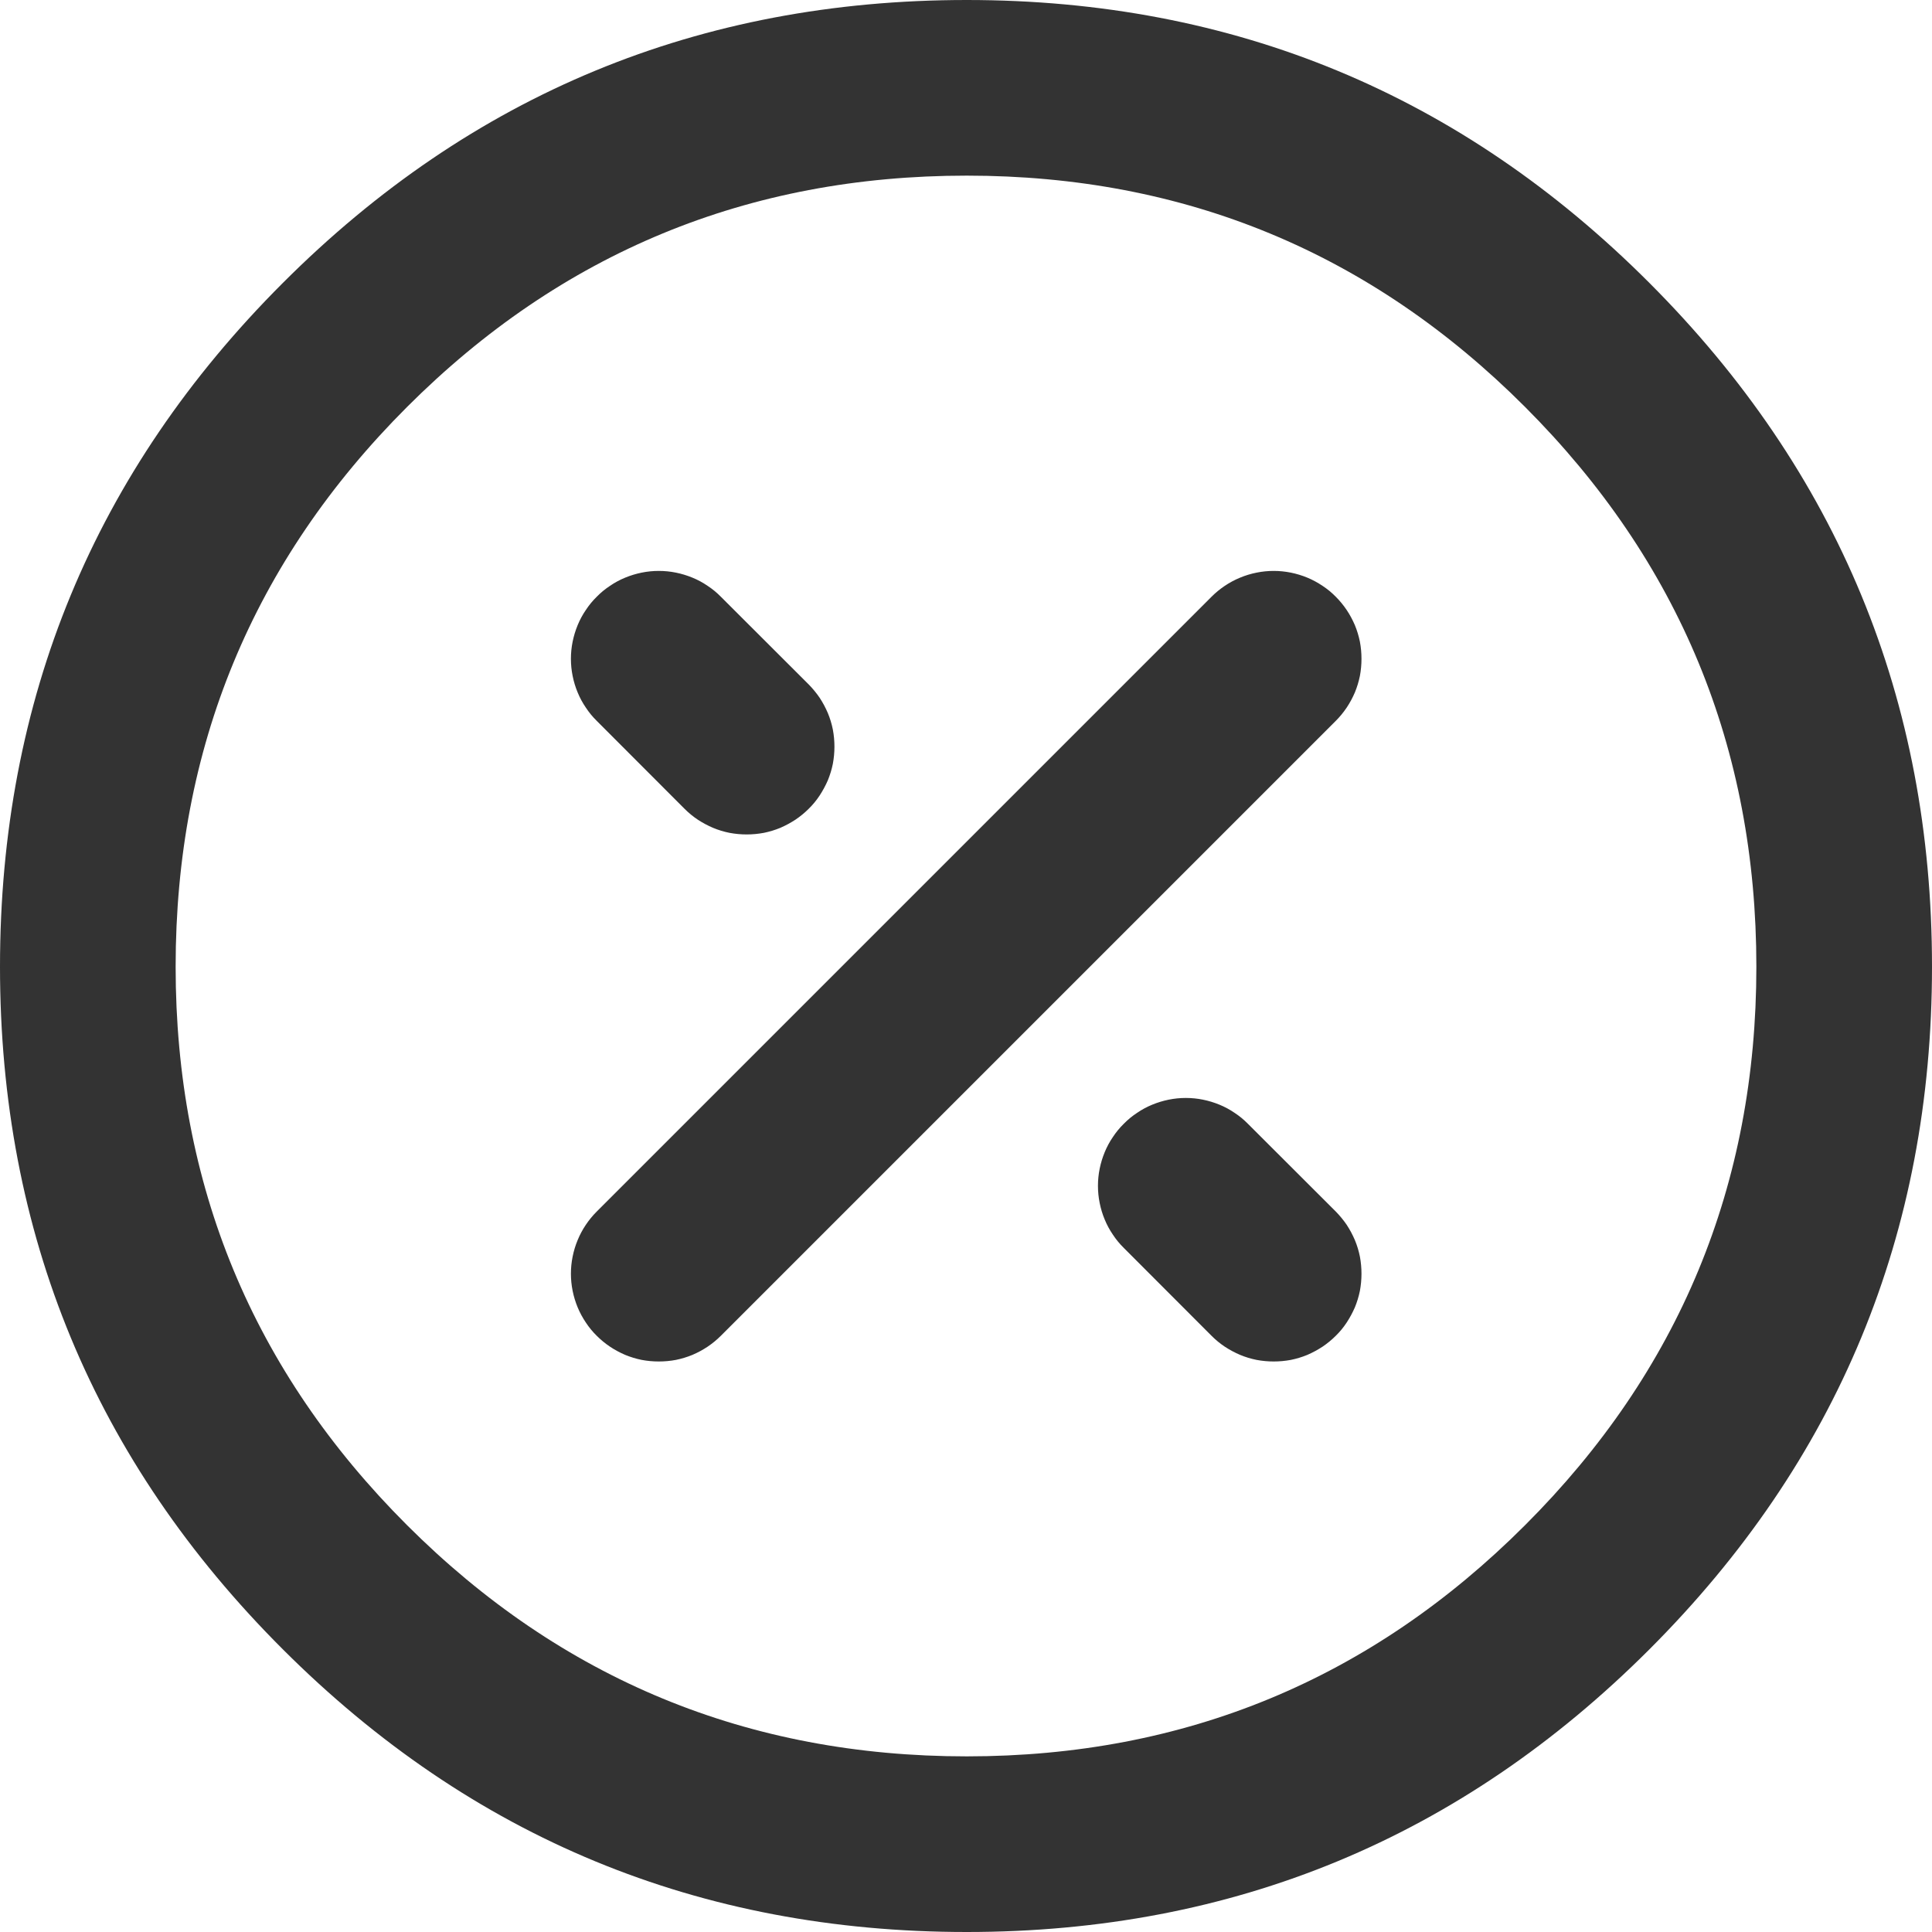
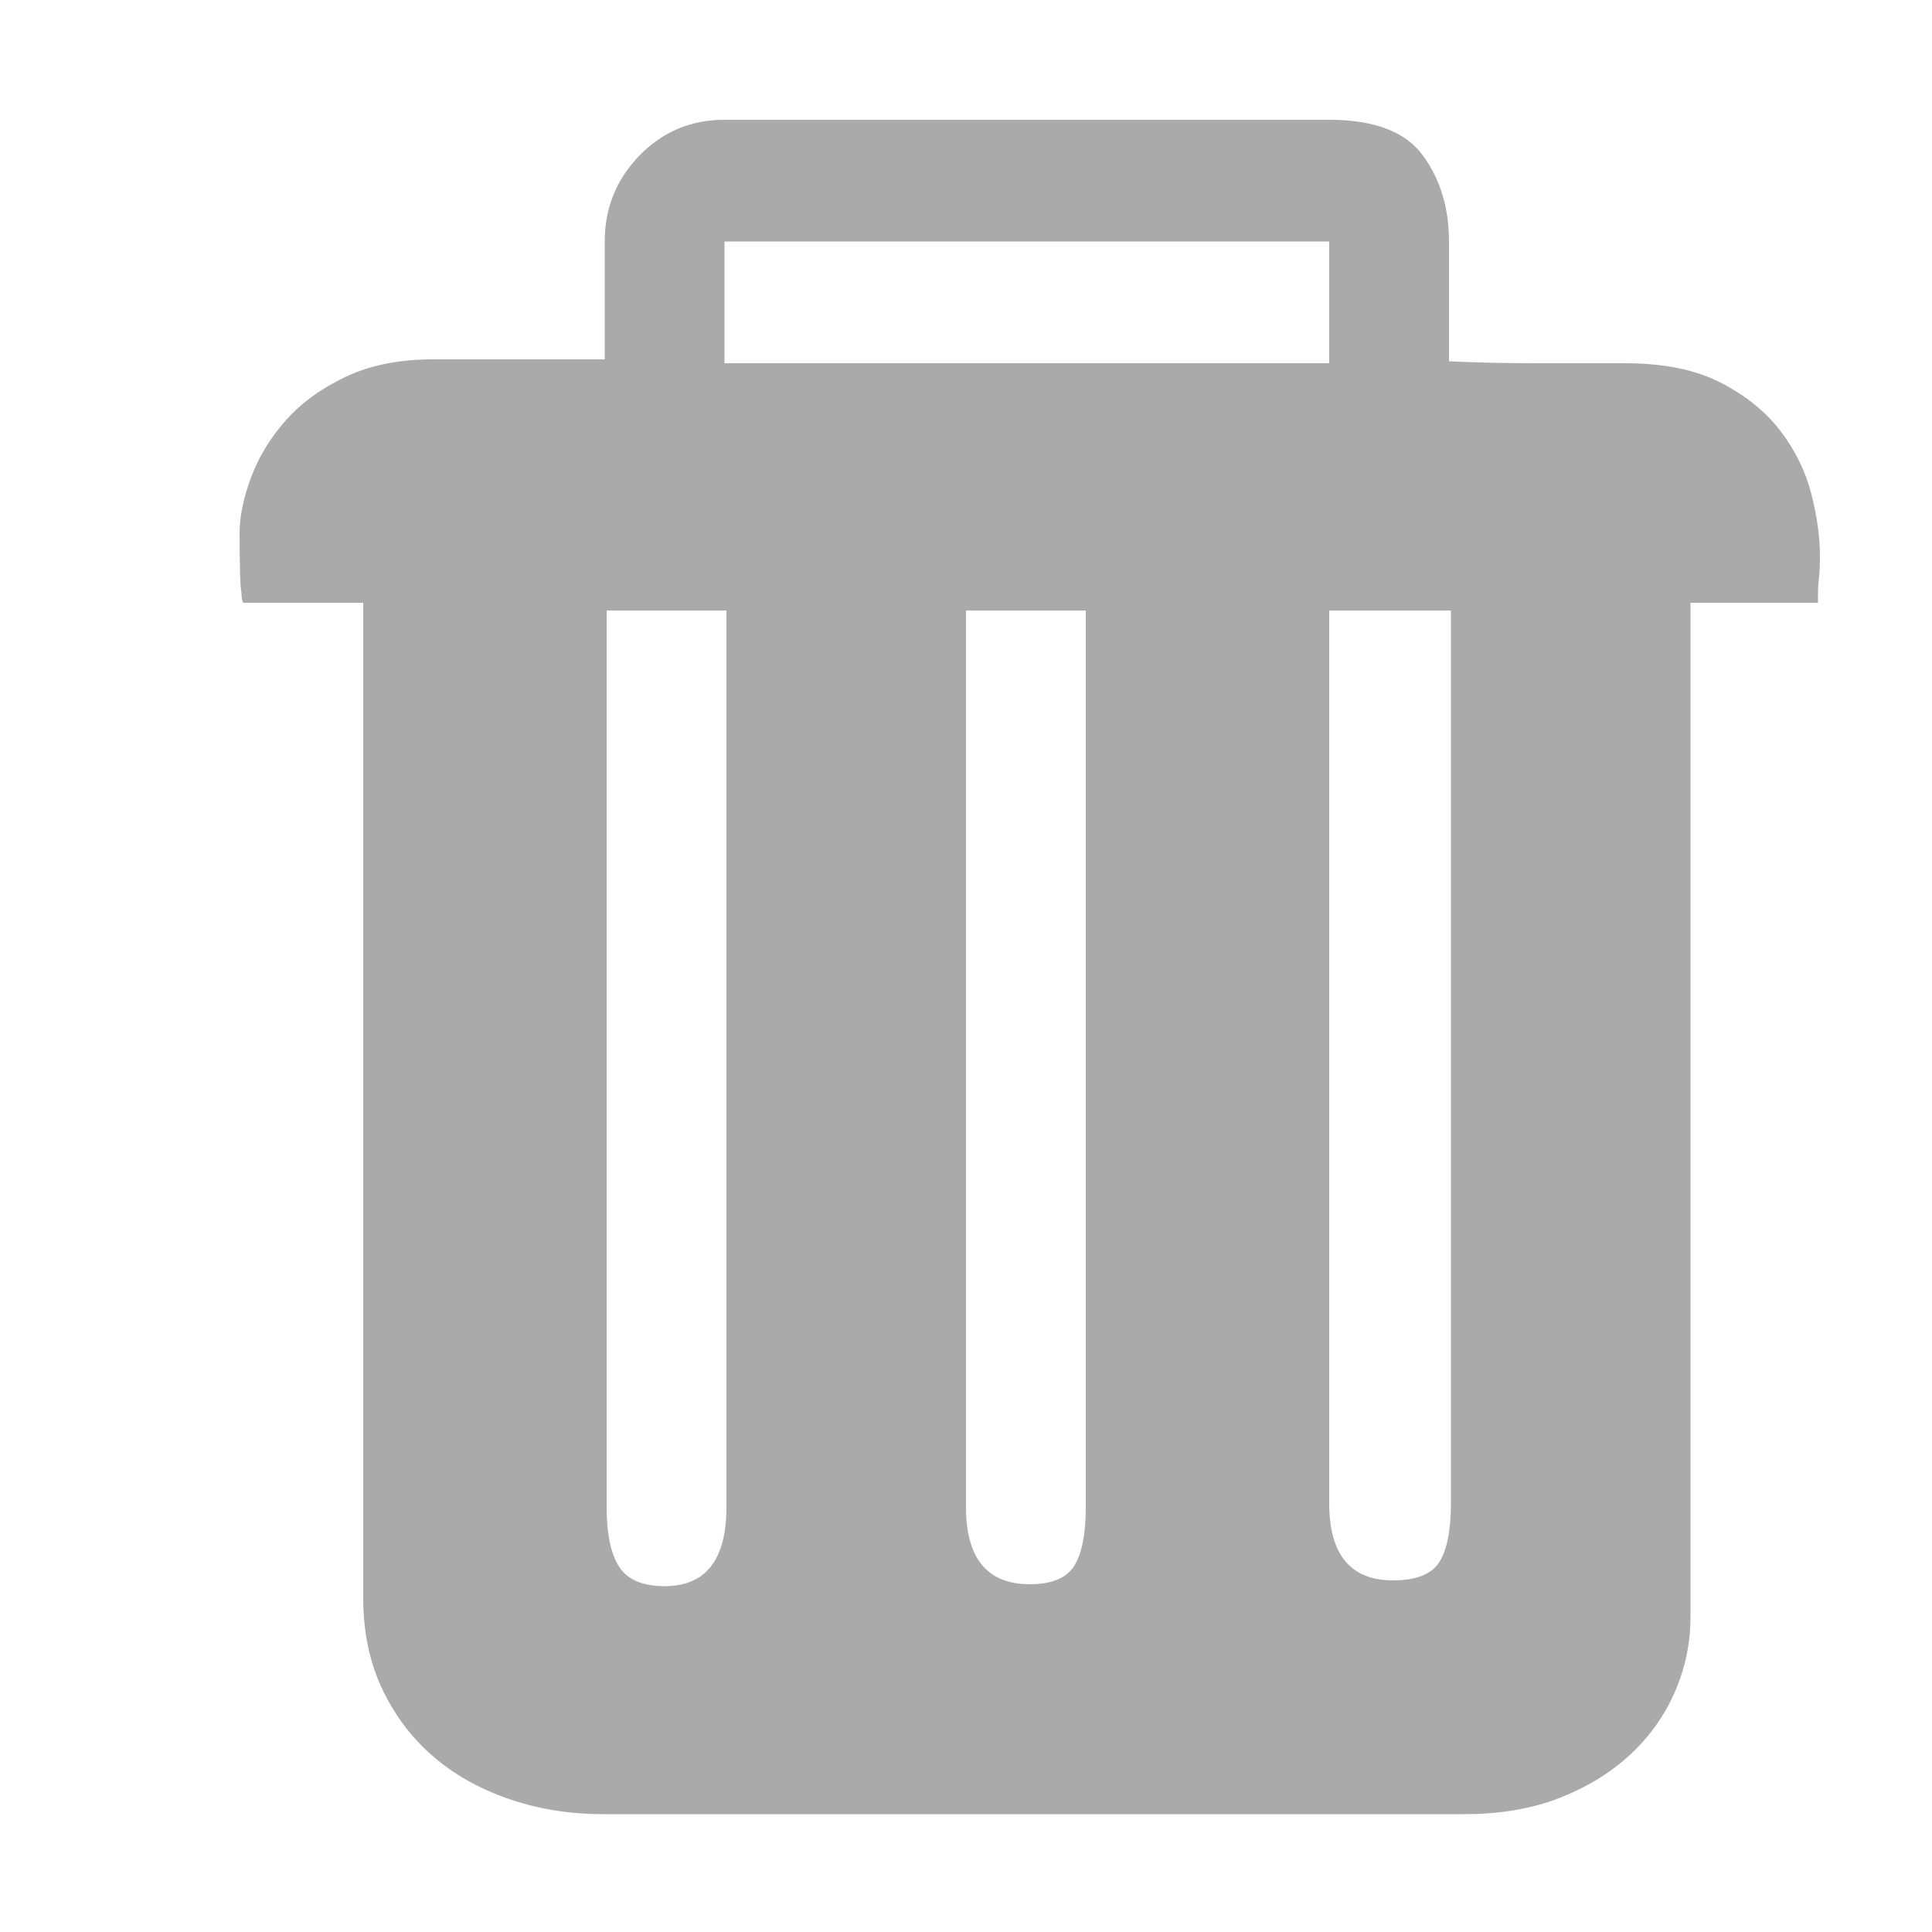
- <svg xmlns="http://www.w3.org/2000/svg" width="14.663" height="14.663" fill="none" version="1.1" viewBox="0 0 14.663 14.663">
-   <g style="mix-blend-mode:passthrough">
-     <path fill="#D8D8D8" fill-opacity=".01" fill-rule="evenodd" d="M7.337,0.667C3.647,0.667,0.667,3.647,0.667,7.337C0.667,11.017,3.647,13.997,7.337,13.997C11.017,13.997,13.997,11.017,13.997,7.337C13.997,3.647,11.017,0.667,7.337,0.667Z" />
-     <path fill="#333" fill-opacity="1" d="M10.138,5.471L5.471,10.138Q5.425,10.184,5.37,10.221Q5.316,10.257,5.255,10.283Q5.194,10.308,5.13,10.321Q5.066,10.333,5,10.333Q4.934,10.333,4.87,10.321Q4.806,10.308,4.745,10.283Q4.684,10.257,4.63,10.221Q4.575,10.184,4.529,10.138Q4.482,10.092,4.446,10.037Q4.409,9.982,4.384,9.922Q4.359,9.861,4.346,9.797Q4.333,9.732,4.333,9.667Q4.333,9.601,4.346,9.537Q4.359,9.472,4.384,9.412Q4.409,9.351,4.446,9.296Q4.482,9.242,4.529,9.195L9.195,4.529Q9.242,4.482,9.296,4.446Q9.351,4.409,9.412,4.384Q9.472,4.359,9.537,4.346Q9.601,4.333,9.667,4.333Q9.732,4.333,9.797,4.346Q9.861,4.359,9.922,4.384Q9.982,4.409,10.037,4.446Q10.092,4.482,10.138,4.529Q10.184,4.575,10.221,4.63Q10.257,4.684,10.283,4.745Q10.308,4.806,10.321,4.87Q10.333,4.934,10.333,5Q10.333,5.066,10.321,5.13Q10.308,5.194,10.283,5.255Q10.257,5.316,10.221,5.37Q10.184,5.425,10.138,5.471ZM5.471,4.529L6.138,5.195Q6.184,5.242,6.221,5.296Q6.257,5.351,6.283,5.412Q6.308,5.472,6.321,5.537Q6.333,5.601,6.333,5.667Q6.333,5.732,6.321,5.797Q6.308,5.861,6.283,5.922Q6.257,5.982,6.221,6.037Q6.185,6.092,6.138,6.138Q6.092,6.184,6.037,6.221Q5.982,6.257,5.922,6.283Q5.861,6.308,5.797,6.321Q5.732,6.333,5.667,6.333Q5.601,6.333,5.537,6.321Q5.472,6.308,5.412,6.283Q5.351,6.257,5.296,6.221Q5.242,6.185,5.195,6.138L4.529,5.471Q4.482,5.425,4.446,5.37Q4.409,5.316,4.384,5.255Q4.359,5.195,4.346,5.13Q4.333,5.066,4.333,5Q4.333,4.934,4.346,4.87Q4.359,4.806,4.384,4.745Q4.409,4.684,4.446,4.63Q4.482,4.575,4.529,4.529Q4.575,4.482,4.63,4.446Q4.684,4.409,4.745,4.384Q4.806,4.359,4.87,4.346Q4.934,4.333,5,4.333Q5.066,4.333,5.13,4.346Q5.194,4.359,5.255,4.384Q5.316,4.409,5.37,4.446Q5.425,4.482,5.471,4.529ZM9.471,8.529L10.138,9.195Q10.184,9.242,10.221,9.296Q10.257,9.351,10.283,9.412Q10.308,9.472,10.321,9.537Q10.333,9.601,10.333,9.667Q10.333,9.732,10.321,9.797Q10.308,9.861,10.283,9.922Q10.257,9.982,10.221,10.037Q10.185,10.092,10.138,10.138Q10.092,10.184,10.037,10.221Q9.982,10.257,9.922,10.283Q9.861,10.308,9.797,10.321Q9.732,10.333,9.667,10.333Q9.601,10.333,9.537,10.321Q9.472,10.308,9.412,10.283Q9.351,10.257,9.296,10.221Q9.242,10.185,9.195,10.138L8.529,9.471Q8.482,9.425,8.446,9.37Q8.409,9.316,8.384,9.255Q8.359,9.195,8.346,9.13Q8.333,9.066,8.333,9Q8.333,8.934,8.346,8.87Q8.359,8.806,8.384,8.745Q8.409,8.684,8.446,8.63Q8.482,8.575,8.529,8.529Q8.575,8.482,8.63,8.446Q8.684,8.409,8.745,8.384Q8.806,8.359,8.87,8.346Q8.934,8.333,9,8.333Q9.066,8.333,9.13,8.346Q9.194,8.359,9.255,8.384Q9.316,8.409,9.37,8.446Q9.425,8.482,9.471,8.529ZM13.33,7.337Q13.33,4.846,11.575,3.089Q9.821,1.333,7.337,1.333Q4.845,1.333,3.089,3.089Q1.333,4.845,1.333,7.337Q1.333,9.821,3.089,11.575Q4.846,13.33,7.337,13.33Q9.821,13.33,11.575,11.575Q13.33,9.821,13.33,7.337ZM14.663,7.337Q14.663,10.373,12.518,12.518Q10.373,14.663,7.337,14.663Q4.294,14.663,2.147,12.518Q-3.1346511841778835e-7,10.374,6.865348816109673e-7,7.337Q6.865348816109673e-7,4.293,2.147,2.147Q4.293,-3.1346511841778835e-7,7.337,6.865348816109673e-7Q10.374,6.865348816109673e-7,12.518,2.147Q14.663,4.294,14.663,7.337ZM10.332,5Q10.332,5.066,10.319,5.13Q10.306,5.194,10.281,5.255Q10.256,5.315,10.22,5.369Q10.183,5.424,10.137,5.47Q10.091,5.517,10.036,5.553Q9.982,5.589,9.921,5.614Q9.861,5.639,9.796,5.652Q9.732,5.665,9.667,5.665Q9.601,5.665,9.537,5.652Q9.473,5.639,9.412,5.614Q9.352,5.589,9.297,5.553Q9.243,5.517,9.196,5.47Q9.15,5.424,9.114,5.369Q9.077,5.315,9.052,5.255Q9.027,5.194,9.014,5.13Q9.002,5.066,9.002,5Q9.002,4.935,9.014,4.87Q9.027,4.806,9.052,4.746Q9.077,4.685,9.114,4.631Q9.15,4.576,9.196,4.53Q9.243,4.483,9.297,4.447Q9.352,4.411,9.412,4.386Q9.473,4.361,9.537,4.348Q9.601,4.335,9.667,4.335Q9.732,4.335,9.796,4.348Q9.861,4.361,9.921,4.386Q9.982,4.411,10.036,4.447Q10.091,4.483,10.137,4.53Q10.183,4.576,10.22,4.631Q10.256,4.685,10.281,4.746Q10.306,4.806,10.319,4.87Q10.332,4.935,10.332,5ZM5.665,9.667Q5.665,9.732,5.652,9.796Q5.639,9.861,5.614,9.921Q5.589,9.982,5.553,10.036Q5.517,10.091,5.47,10.137Q5.424,10.183,5.369,10.22Q5.315,10.256,5.254,10.281Q5.194,10.306,5.13,10.319Q5.066,10.332,5,10.332Q4.935,10.332,4.87,10.319Q4.806,10.306,4.746,10.281Q4.685,10.256,4.631,10.22Q4.576,10.183,4.53,10.137Q4.483,10.091,4.447,10.036Q4.411,9.982,4.386,9.921Q4.361,9.861,4.348,9.796Q4.335,9.732,4.335,9.667Q4.335,9.601,4.348,9.537Q4.361,9.473,4.386,9.412Q4.411,9.352,4.447,9.297Q4.483,9.243,4.53,9.196Q4.576,9.15,4.631,9.114Q4.685,9.077,4.746,9.052Q4.806,9.027,4.87,9.014Q4.935,9.002,5,9.002Q5.066,9.002,5.13,9.014Q5.194,9.027,5.254,9.052Q5.315,9.077,5.369,9.114Q5.424,9.15,5.47,9.196Q5.517,9.243,5.553,9.297Q5.589,9.352,5.614,9.412Q5.639,9.473,5.652,9.537Q5.665,9.601,5.665,9.667ZM5.665,5Q5.665,5.066,5.652,5.13Q5.639,5.194,5.614,5.255Q5.589,5.315,5.553,5.369Q5.517,5.424,5.47,5.47Q5.424,5.517,5.369,5.553Q5.315,5.589,5.254,5.614Q5.194,5.639,5.13,5.652Q5.066,5.665,5,5.665Q4.935,5.665,4.87,5.652Q4.806,5.639,4.746,5.614Q4.685,5.589,4.631,5.553Q4.576,5.517,4.53,5.47Q4.483,5.424,4.447,5.369Q4.411,5.315,4.386,5.255Q4.361,5.194,4.348,5.13Q4.335,5.066,4.335,5Q4.335,4.935,4.348,4.87Q4.361,4.806,4.386,4.746Q4.411,4.685,4.447,4.631Q4.483,4.576,4.53,4.53Q4.576,4.483,4.631,4.447Q4.685,4.411,4.746,4.386Q4.806,4.361,4.87,4.348Q4.935,4.335,5,4.335Q5.066,4.335,5.13,4.348Q5.194,4.361,5.254,4.386Q5.315,4.411,5.369,4.447Q5.424,4.483,5.47,4.53Q5.517,4.576,5.553,4.631Q5.589,4.685,5.614,4.746Q5.639,4.806,5.652,4.87Q5.665,4.935,5.665,5ZM6.332,5.667Q6.332,5.732,6.319,5.796Q6.306,5.861,6.281,5.921Q6.256,5.982,6.22,6.036Q6.183,6.091,6.137,6.137Q6.091,6.183,6.036,6.22Q5.982,6.256,5.921,6.281Q5.861,6.306,5.796,6.319Q5.732,6.332,5.667,6.332Q5.601,6.332,5.537,6.319Q5.473,6.306,5.412,6.281Q5.352,6.256,5.297,6.22Q5.243,6.183,5.196,6.137Q5.15,6.091,5.114,6.036Q5.077,5.982,5.052,5.921Q5.027,5.861,5.014,5.796Q5.002,5.732,5.002,5.667Q5.002,5.601,5.014,5.537Q5.027,5.473,5.052,5.412Q5.077,5.352,5.114,5.297Q5.15,5.243,5.196,5.196Q5.243,5.15,5.297,5.114Q5.352,5.077,5.412,5.052Q5.473,5.027,5.537,5.014Q5.601,5.002,5.667,5.002Q5.732,5.002,5.796,5.014Q5.861,5.027,5.921,5.052Q5.982,5.077,6.036,5.114Q6.091,5.15,6.137,5.196Q6.183,5.243,6.22,5.297Q6.256,5.352,6.281,5.412Q6.306,5.473,6.319,5.537Q6.332,5.601,6.332,5.667ZM9.665,9Q9.665,9.066,9.652,9.13Q9.639,9.194,9.614,9.255Q9.589,9.315,9.553,9.369Q9.517,9.424,9.47,9.47Q9.424,9.517,9.369,9.553Q9.315,9.589,9.254,9.614Q9.194,9.639,9.13,9.652Q9.066,9.665,9,9.665Q8.935,9.665,8.87,9.652Q8.806,9.639,8.746,9.614Q8.685,9.589,8.631,9.553Q8.576,9.517,8.53,9.47Q8.483,9.424,8.447,9.369Q8.411,9.315,8.386,9.255Q8.361,9.194,8.348,9.13Q8.335,9.066,8.335,9Q8.335,8.935,8.348,8.87Q8.361,8.806,8.386,8.746Q8.411,8.685,8.447,8.631Q8.483,8.576,8.53,8.53Q8.576,8.483,8.631,8.447Q8.685,8.411,8.746,8.386Q8.806,8.361,8.87,8.348Q8.935,8.335,9,8.335Q9.066,8.335,9.13,8.348Q9.194,8.361,9.254,8.386Q9.315,8.411,9.369,8.447Q9.424,8.483,9.47,8.53Q9.517,8.576,9.553,8.631Q9.589,8.685,9.614,8.746Q9.639,8.806,9.652,8.87Q9.665,8.935,9.665,9ZM10.332,9.667Q10.332,9.732,10.319,9.796Q10.306,9.861,10.281,9.921Q10.256,9.982,10.22,10.036Q10.183,10.091,10.137,10.137Q10.091,10.183,10.036,10.22Q9.982,10.256,9.921,10.281Q9.861,10.306,9.796,10.319Q9.732,10.332,9.667,10.332Q9.601,10.332,9.537,10.319Q9.473,10.306,9.412,10.281Q9.352,10.256,9.297,10.22Q9.243,10.183,9.196,10.137Q9.15,10.091,9.114,10.036Q9.077,9.982,9.052,9.921Q9.027,9.861,9.014,9.796Q9.002,9.732,9.002,9.667Q9.002,9.601,9.014,9.537Q9.027,9.473,9.052,9.412Q9.077,9.352,9.114,9.297Q9.15,9.243,9.196,9.196Q9.243,9.15,9.297,9.114Q9.352,9.077,9.412,9.052Q9.473,9.027,9.537,9.014Q9.601,9.002,9.667,9.002Q9.732,9.002,9.796,9.014Q9.861,9.027,9.921,9.052Q9.982,9.077,10.036,9.114Q10.091,9.15,10.137,9.196Q10.183,9.243,10.22,9.297Q10.256,9.352,10.281,9.412Q10.306,9.473,10.319,9.537Q10.332,9.601,10.332,9.667Z" />
-   </g>
+ <svg xmlns="http://www.w3.org/2000/svg" class="icon" width="14px" height="14px" viewBox="0 0 1024 1024" version="1.1">
+   <path fill="#aaa" d="M861.184 192.512q30.72 0 50.688 10.24t31.744 25.6 16.384 33.28 4.608 33.28q0 7.168-0.512 11.264t-0.512 7.168l0 6.144-67.584 0 0 537.6q0 20.48-8.192 39.424t-23.552 33.28-37.376 23.04-50.688 8.704l-456.704 0q-26.624 0-50.176-8.192t-40.448-23.04-26.624-35.84-9.728-47.616l0-527.36-63.488 0q-1.024-1.024-1.024-5.12-1.024-5.12-1.024-31.744 0-13.312 6.144-29.696t18.432-30.208 31.744-23.04 46.08-9.216l91.136 0 0-62.464q0-26.624 18.432-45.568t45.056-18.944l320.512 0q35.84 0 49.664 18.944t13.824 45.568l0 63.488q21.504 1.024 46.08 1.024l47.104 0zM384 192.512l320.512 0 0-64.512-320.512 0 0 64.512zM352.256 840.704q32.768 0 32.768-41.984l0-475.136-63.488 0 0 475.136q0 21.504 6.656 31.744t24.064 10.24zM545.792 839.68q17.408 0 23.552-9.728t6.144-31.232l0-475.136-63.488 0 0 475.136q0 40.96 33.792 40.96zM738.304 837.632q18.432 0 24.576-9.728t6.144-31.232l0-473.088-64.512 0 0 473.088q0 40.96 33.792 40.96z" />
</svg>
